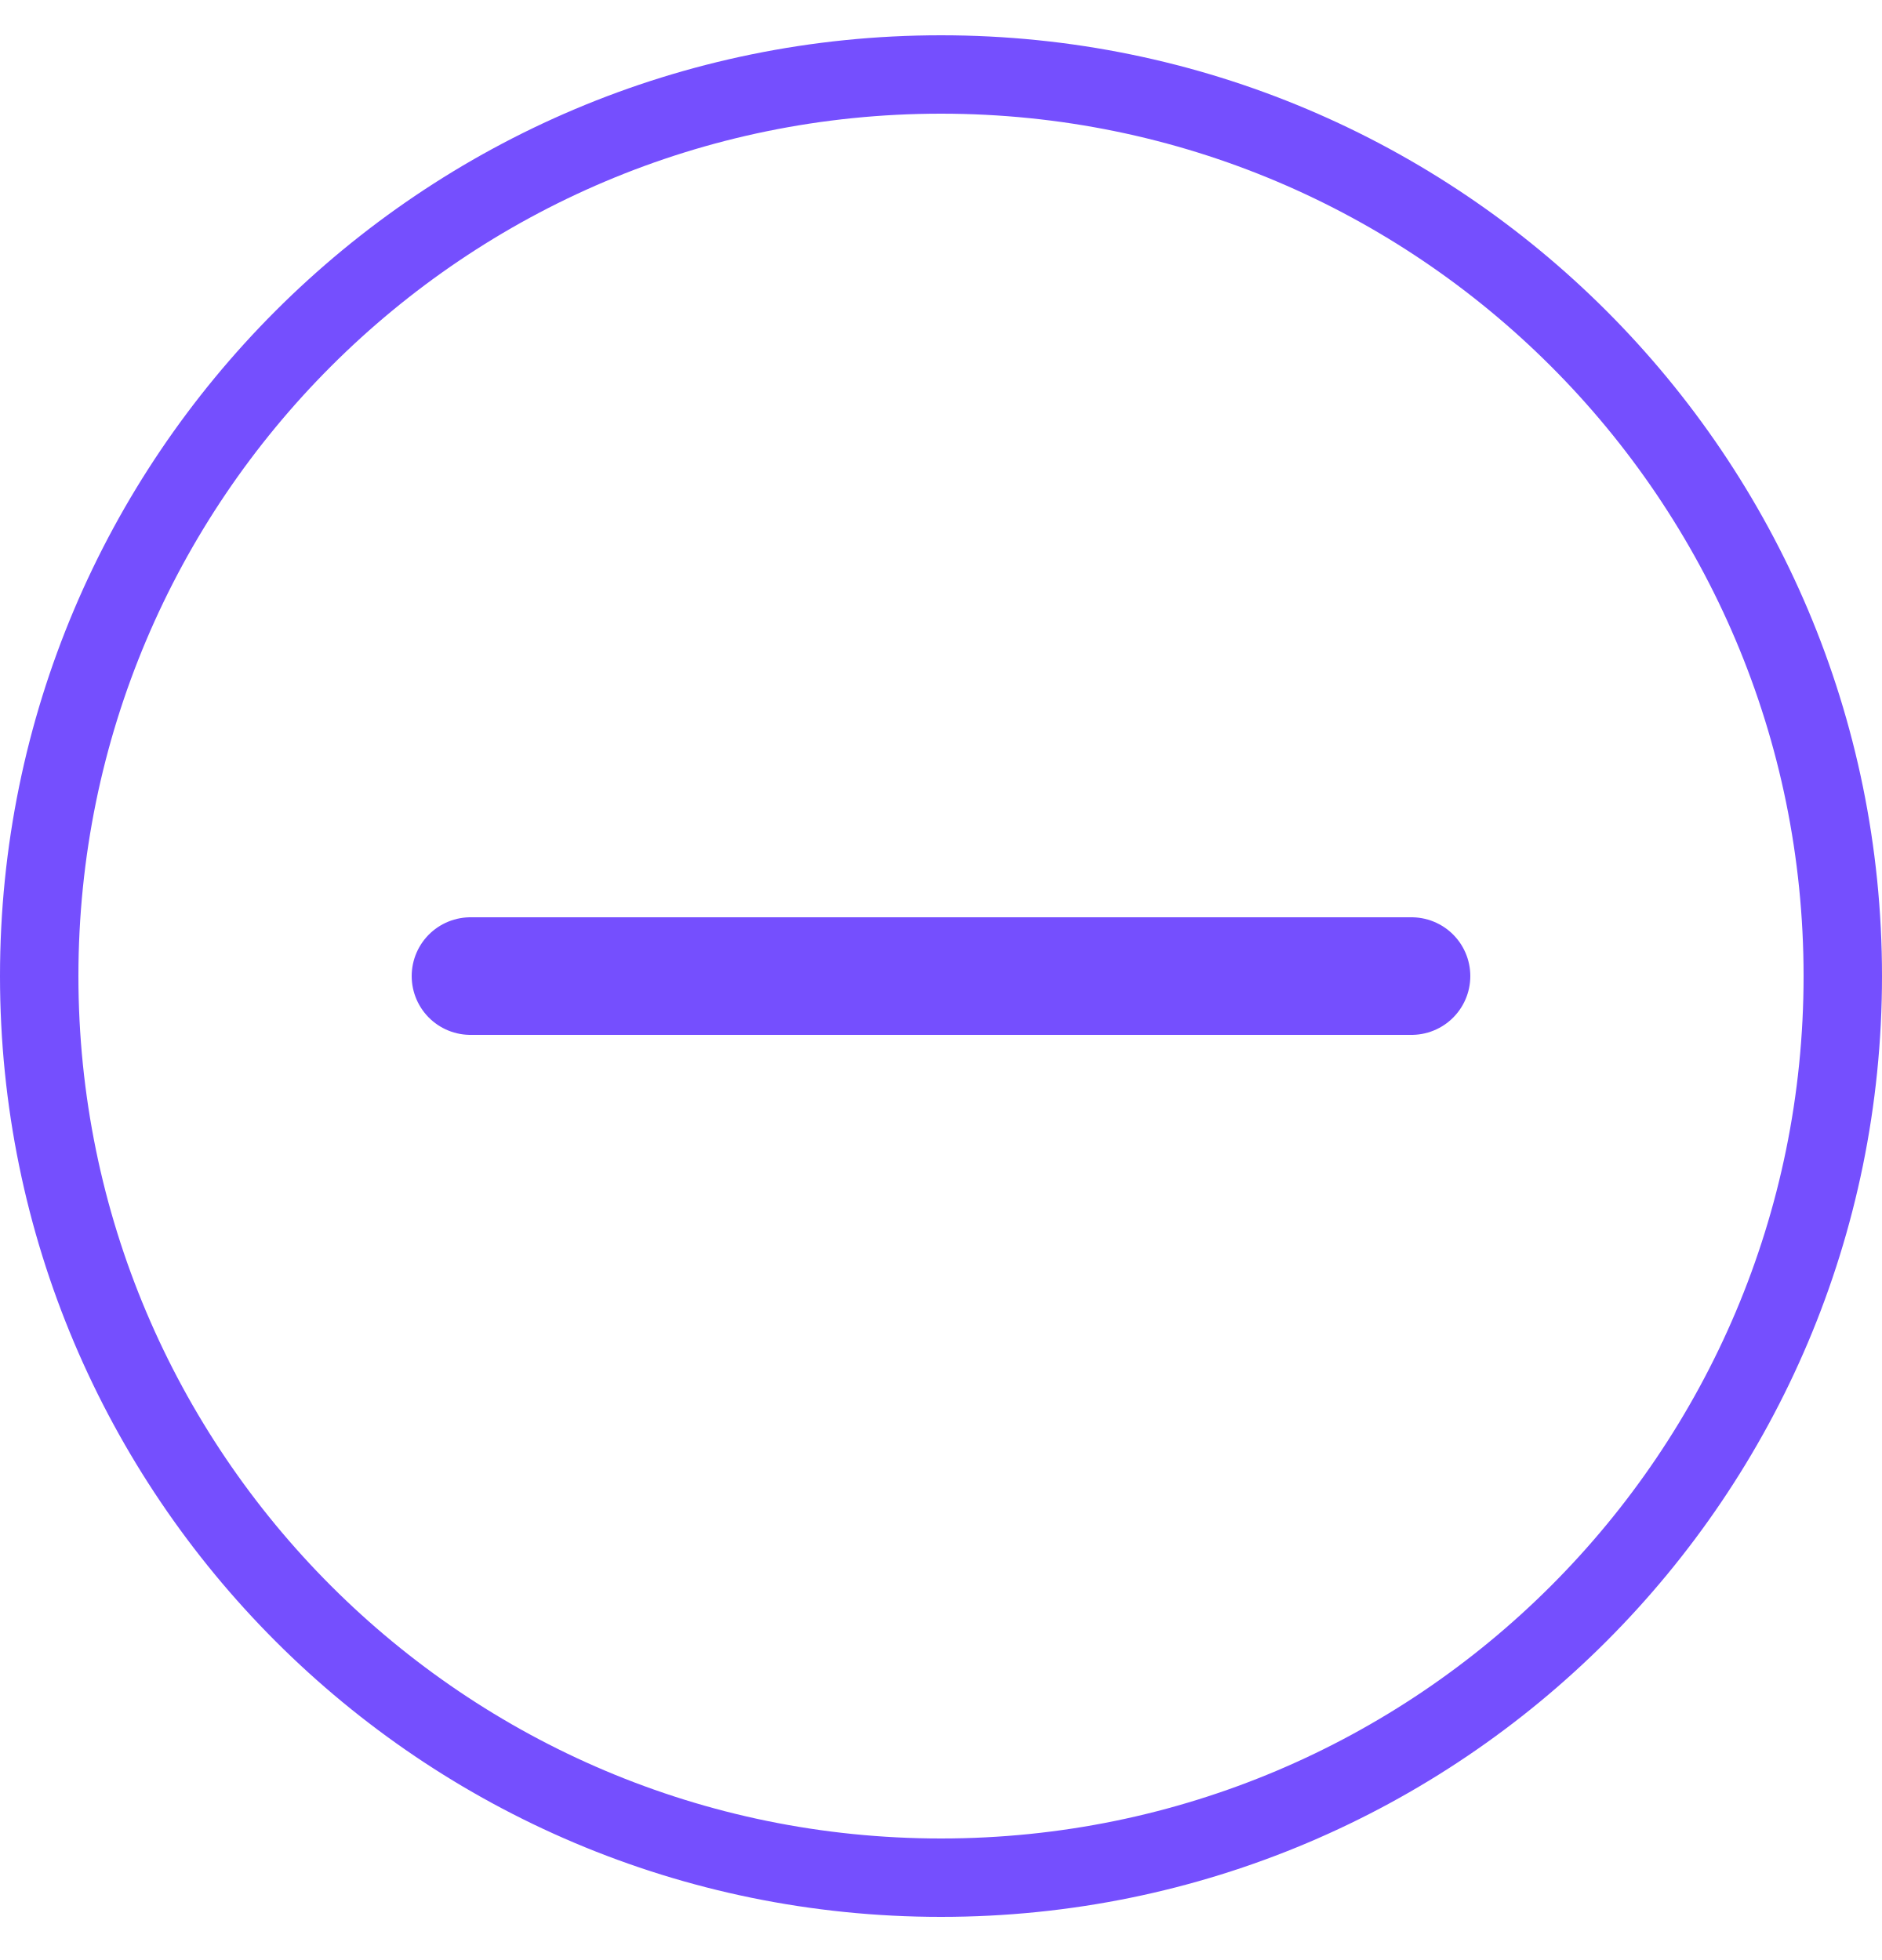
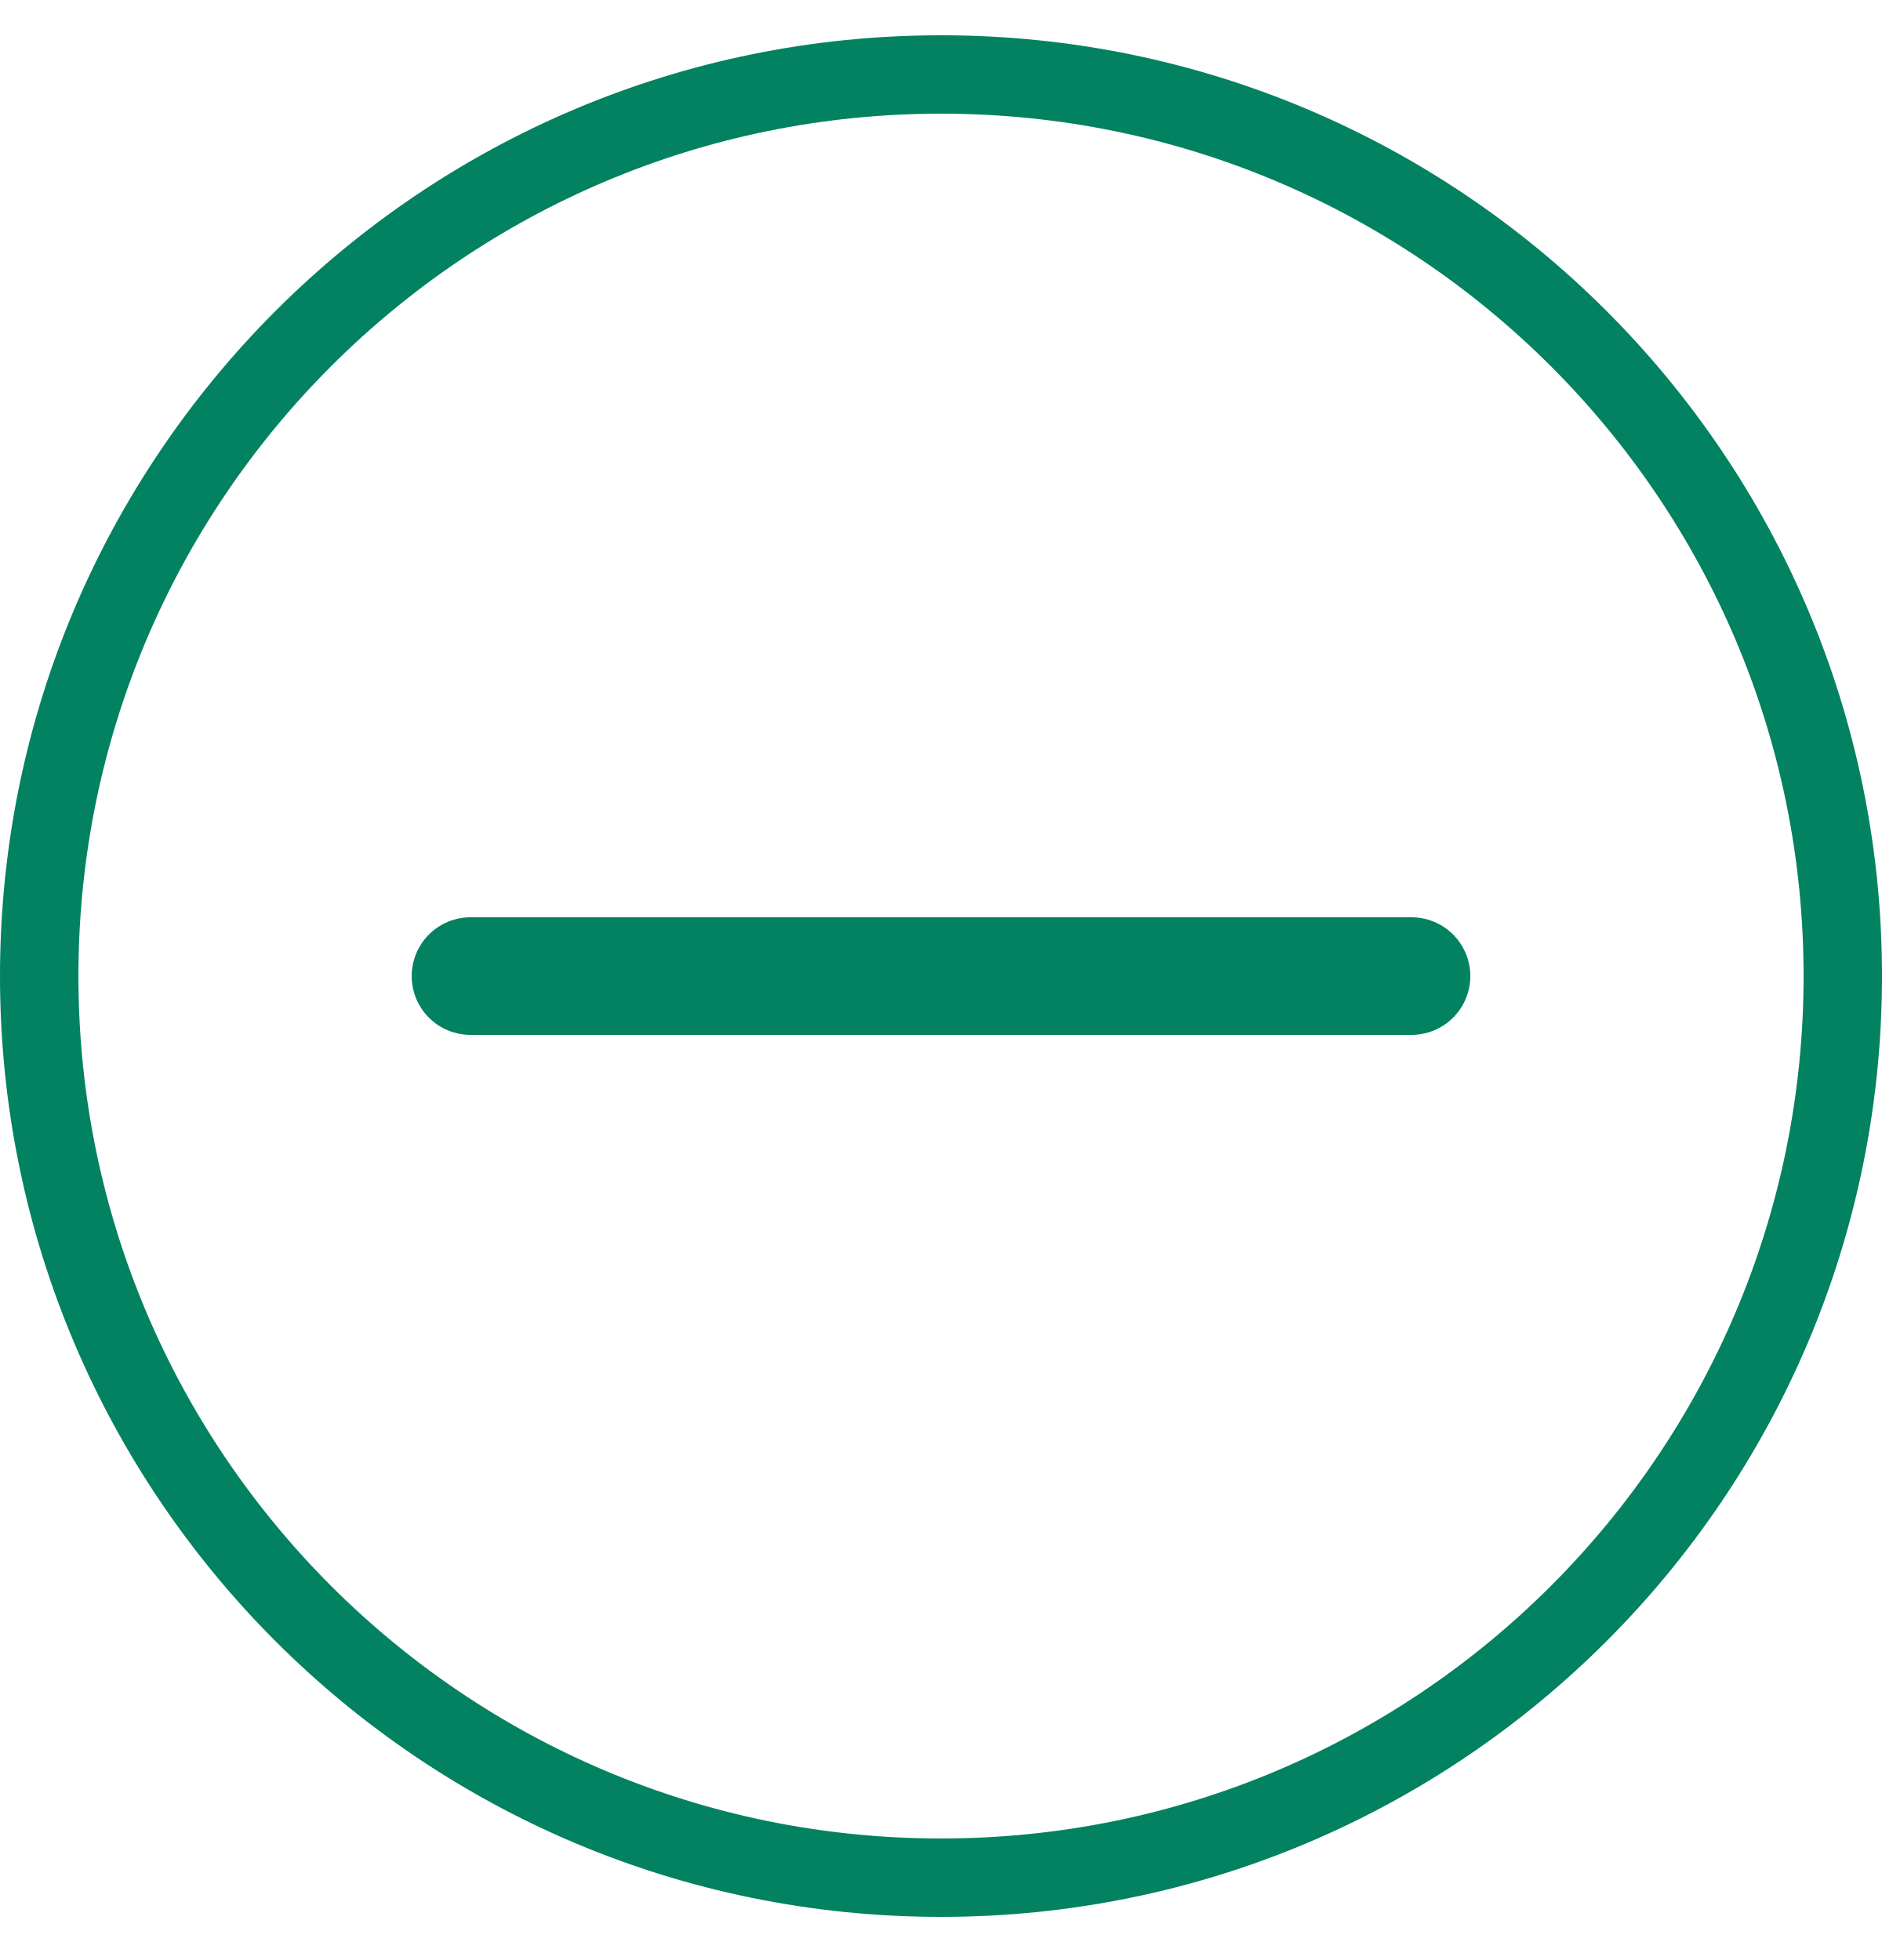
<svg xmlns="http://www.w3.org/2000/svg" width="24" height="25" viewBox="0 0 24 25" fill="none">
-   <rect x="0.5" y="0.95" width="23" height="23" rx="11.5" stroke="#754FFE" />
-   <path d="M6 12.45H18" stroke="#754FFE" stroke-width="1.5" stroke-linecap="round" stroke-linejoin="round" />
+   <rect x="0.5" y="0.95" width="23" height="23" rx="11.5" stroke="#038261" />
+   <path d="M6 12.45H18" stroke="#038261" stroke-width="1.5" stroke-linecap="round" stroke-linejoin="round" />
</svg>
